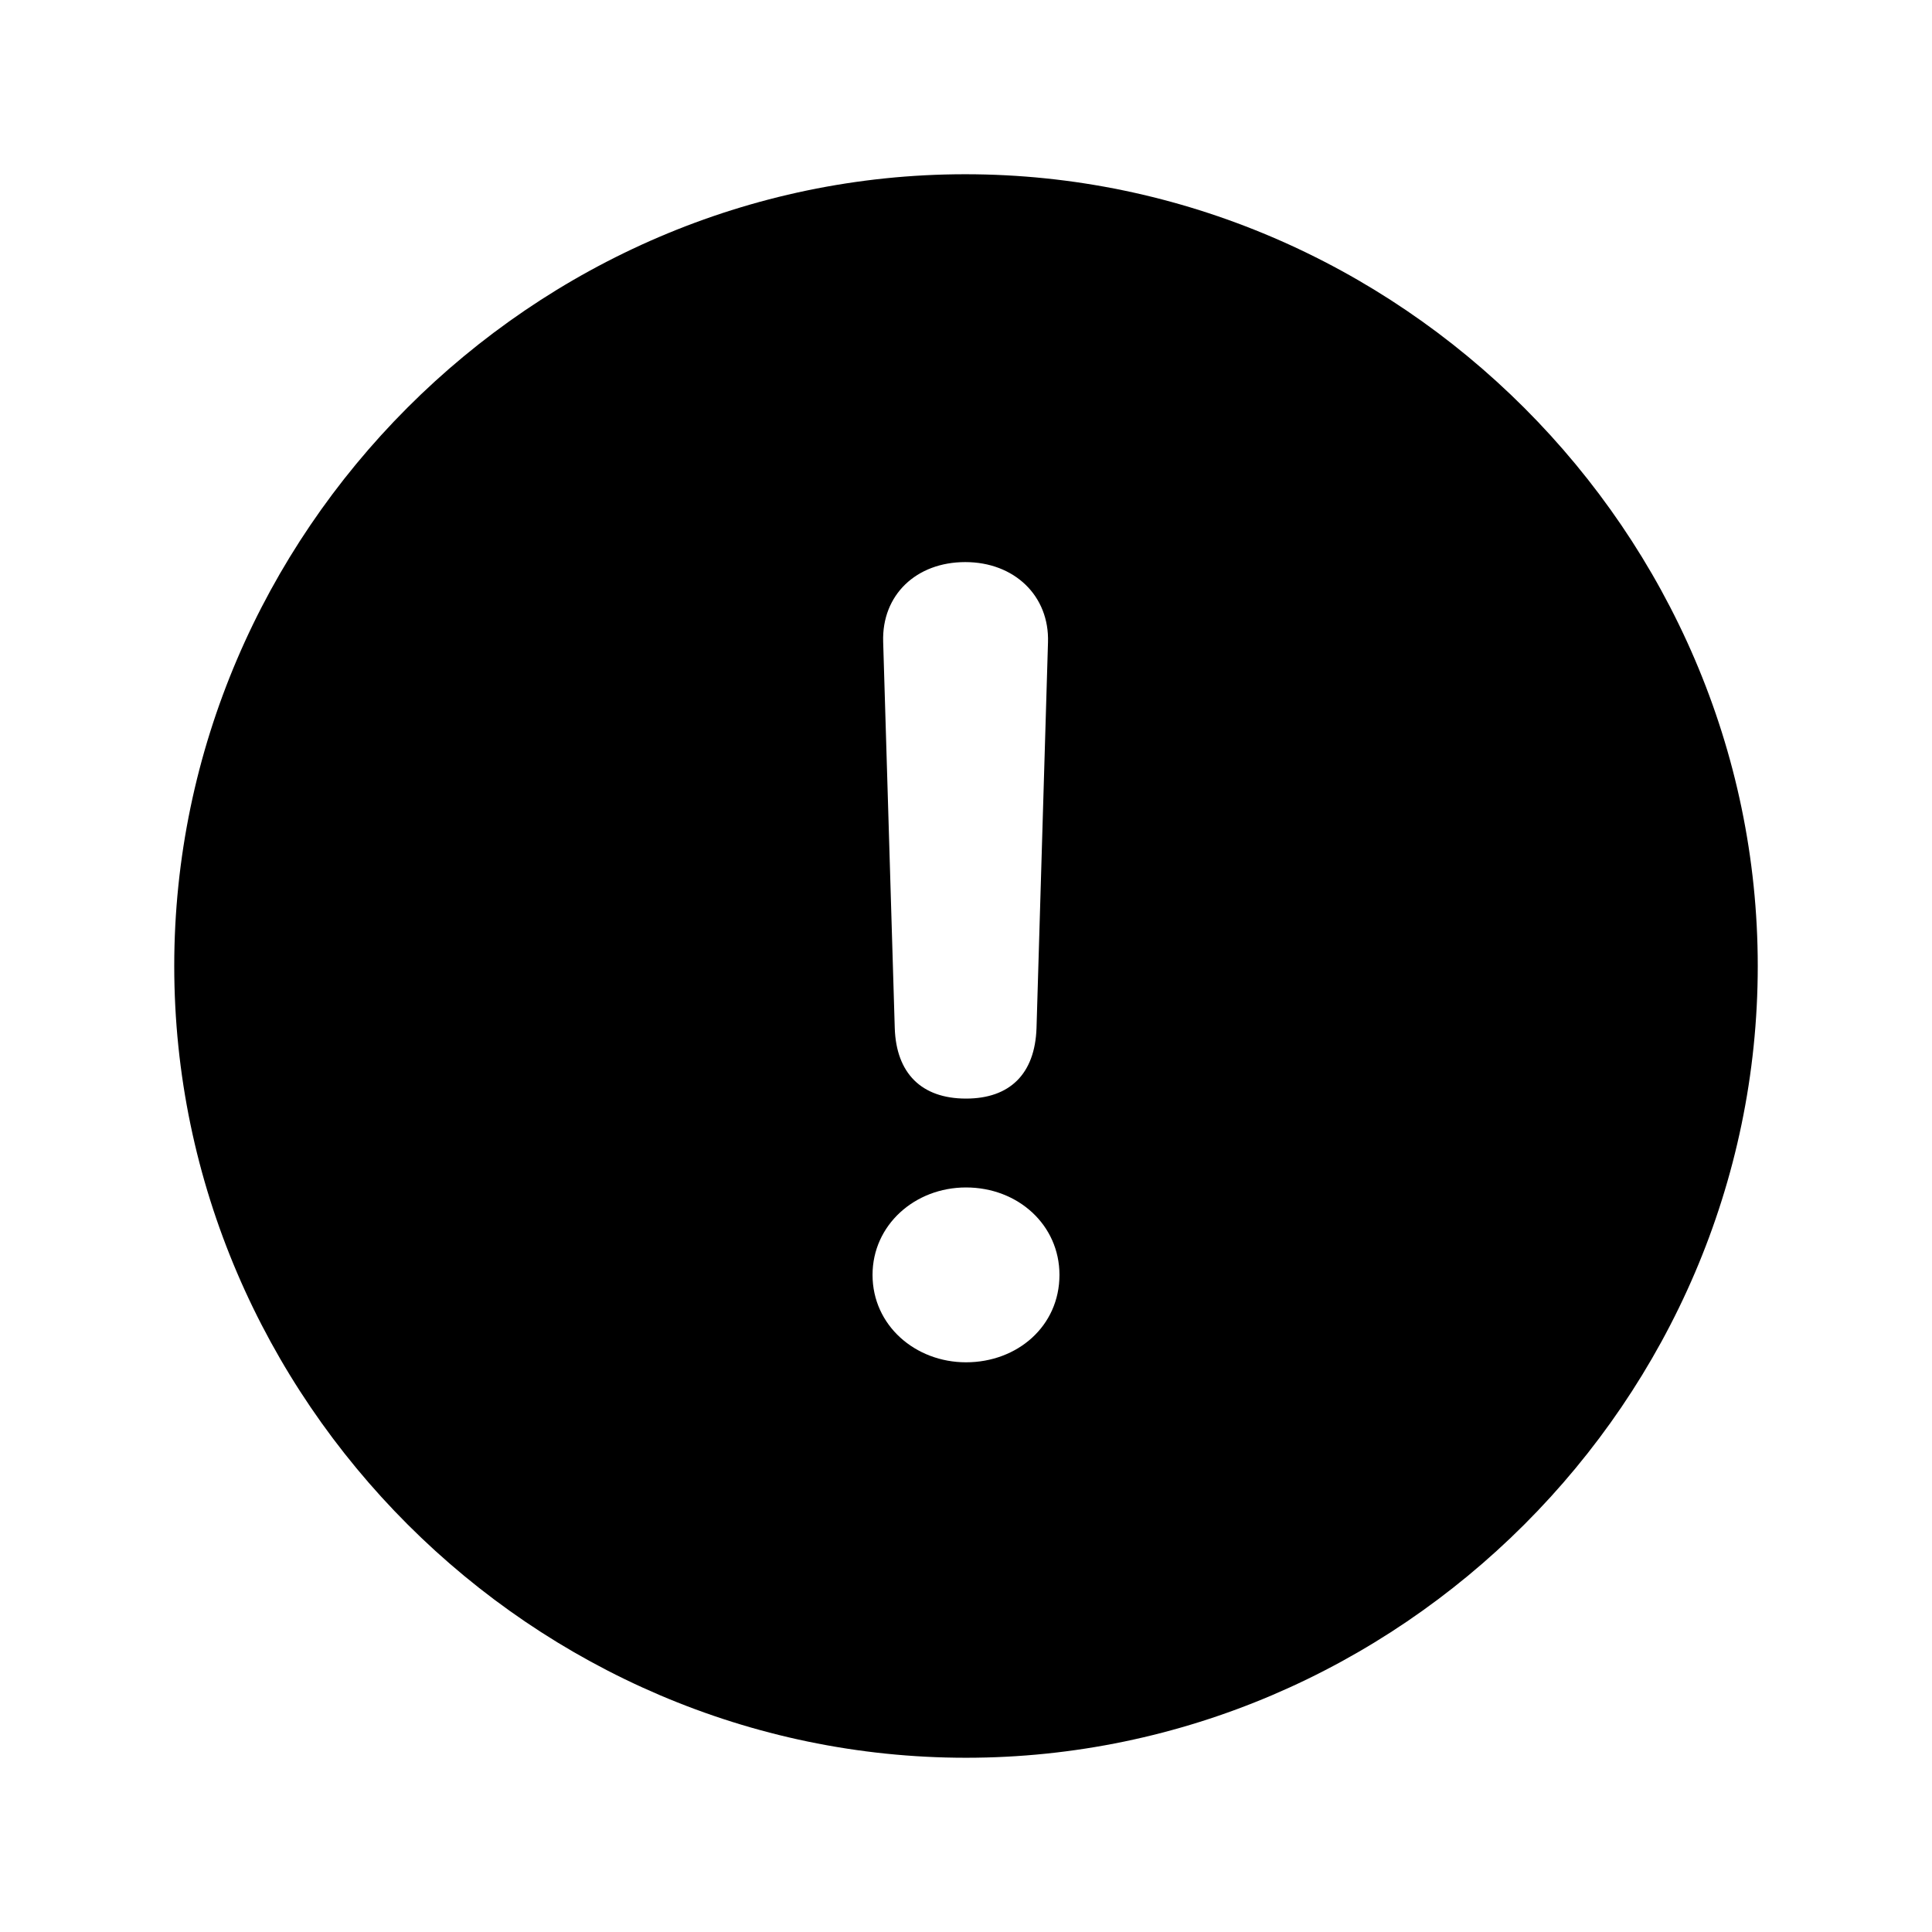
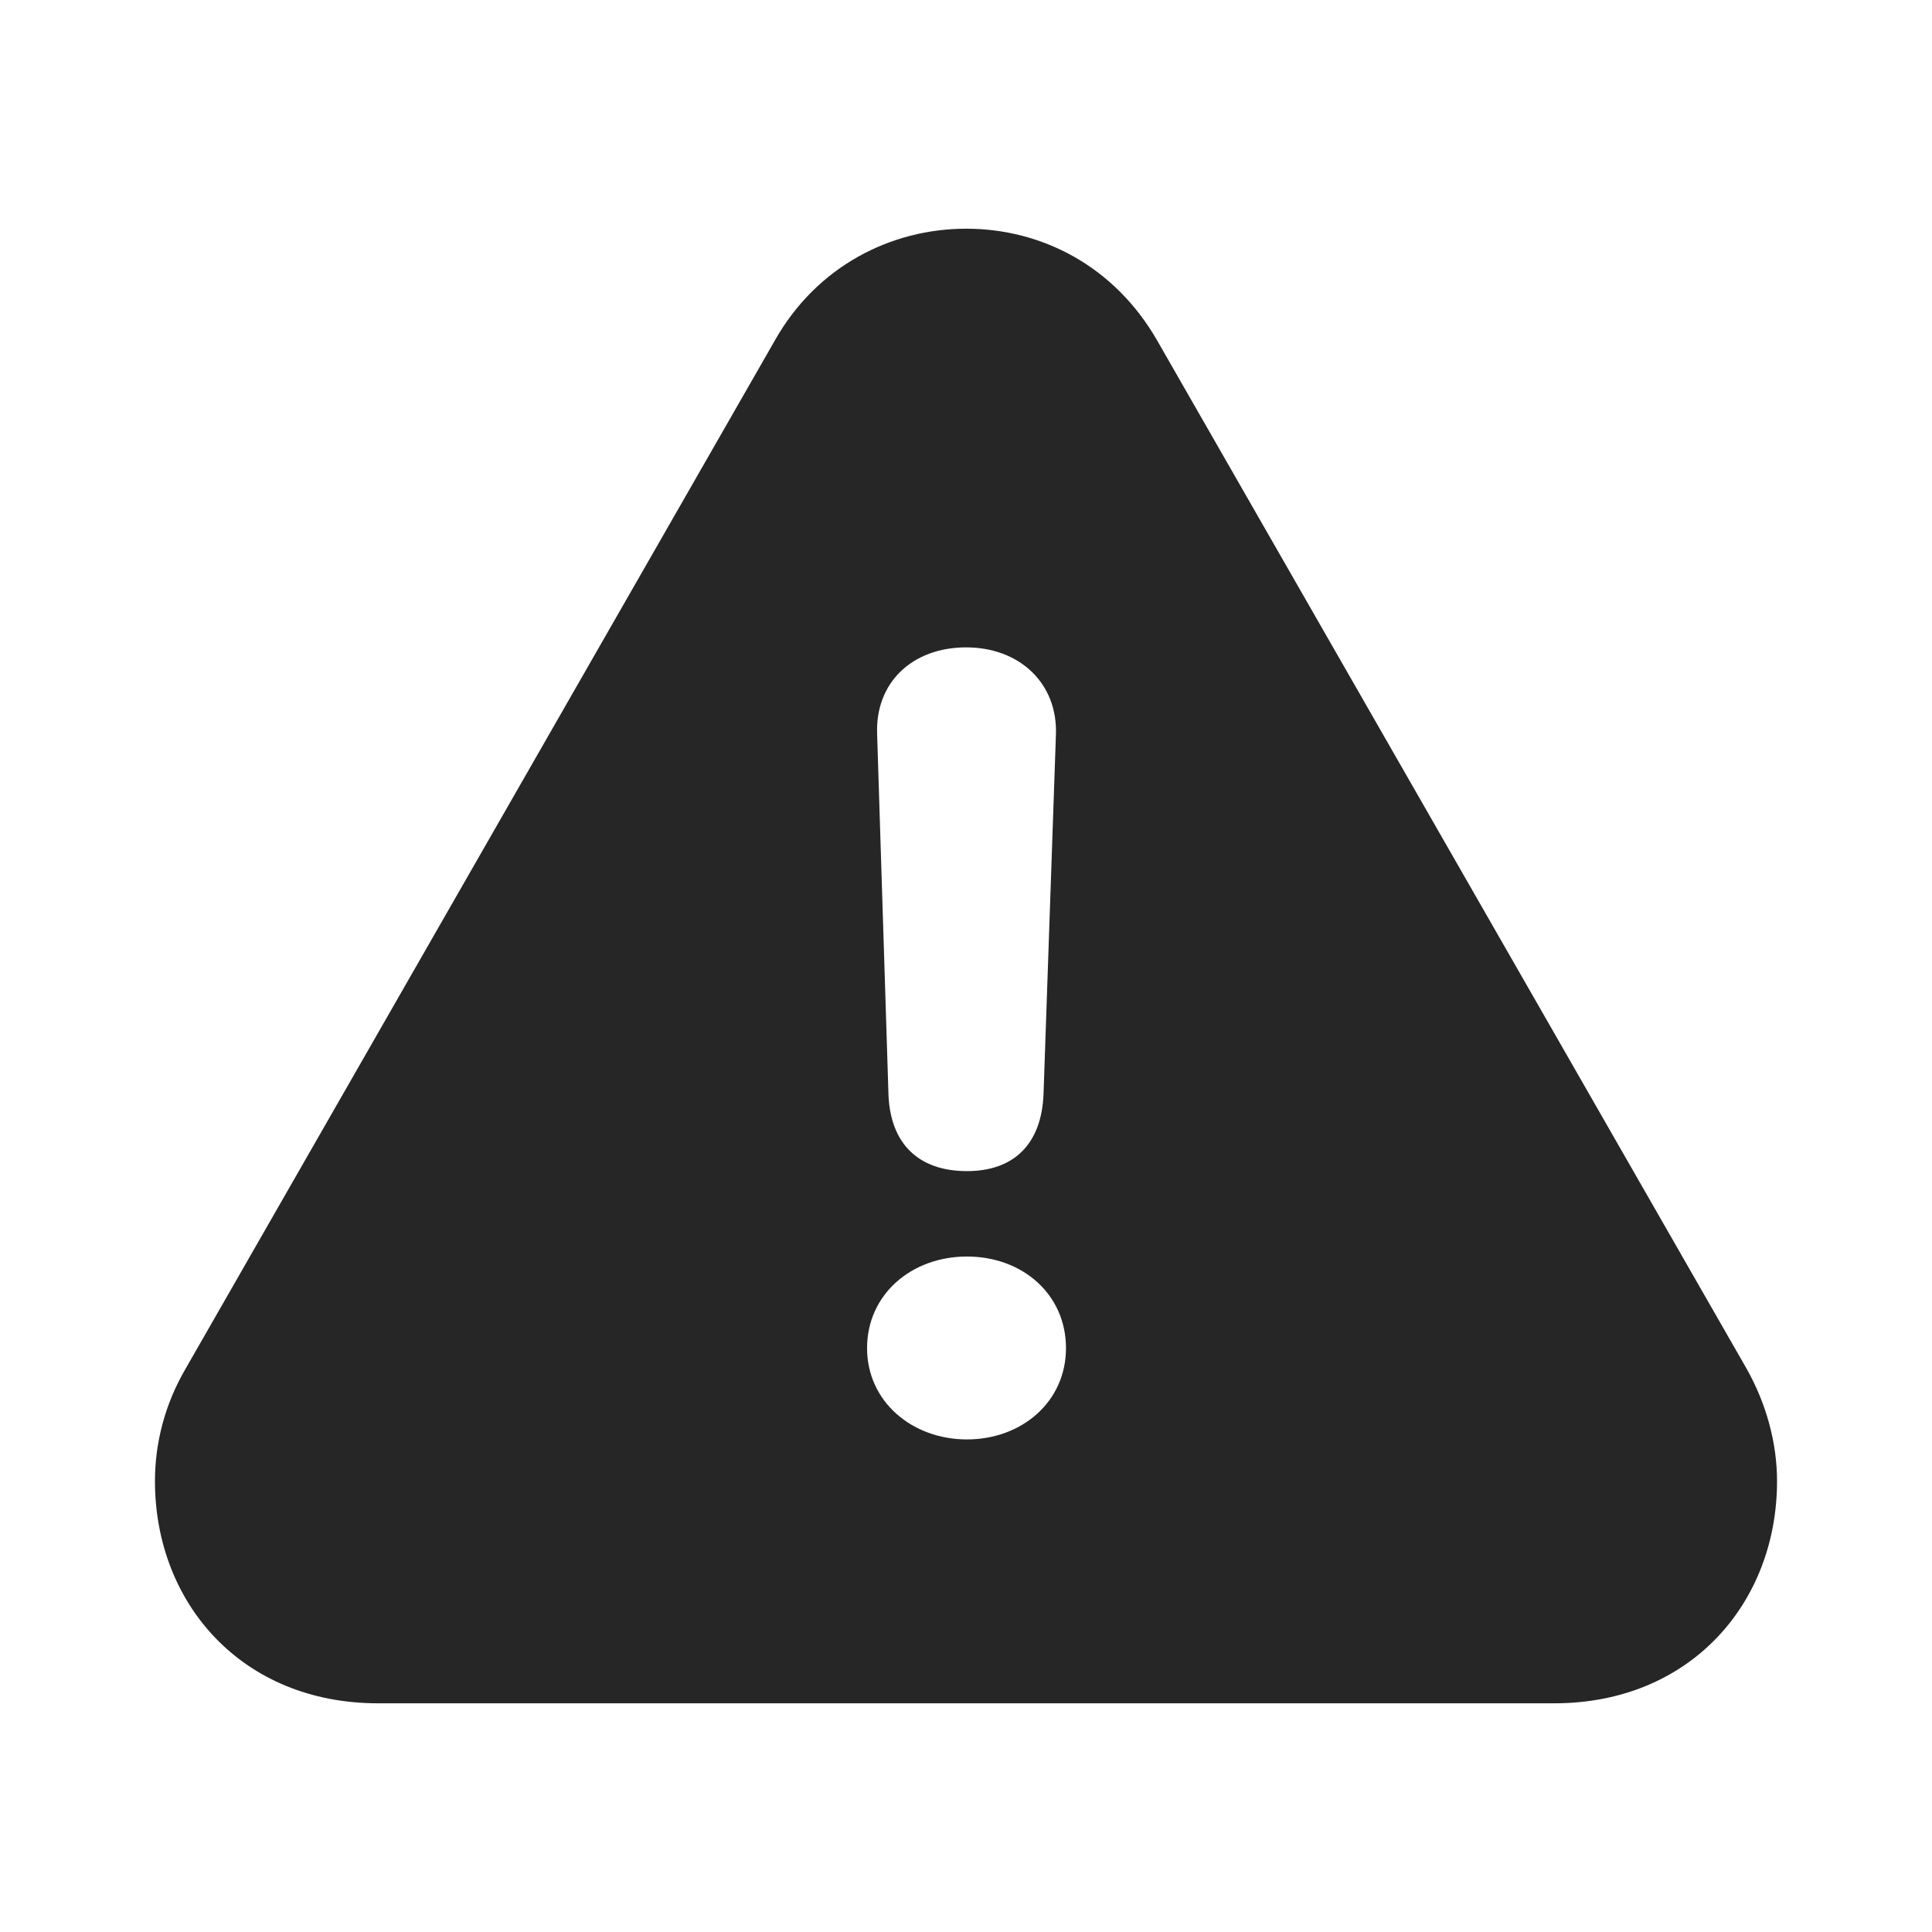
- <svg xmlns="http://www.w3.org/2000/svg" width="16" height="16" viewBox="0 0 16 16" fill="none">
-   <path d="M8 14.557C11.586 14.557 14.557 11.593 14.557 8C14.557 4.414 11.586 1.443 7.994 1.443C4.407 1.443 1.443 4.414 1.443 8C1.443 11.593 4.414 14.557 8 14.557ZM8 9.098C7.632 9.098 7.422 8.889 7.41 8.514L7.314 5.315C7.302 4.928 7.587 4.655 7.994 4.655C8.4 4.655 8.692 4.934 8.679 5.321L8.584 8.514C8.571 8.895 8.362 9.098 8 9.098ZM8 11.282C7.581 11.282 7.226 10.977 7.226 10.558C7.226 10.146 7.575 9.834 8 9.834C8.432 9.834 8.774 10.146 8.774 10.558C8.774 10.983 8.425 11.282 8 11.282Z" fill="currentColor" />
+ <svg xmlns="http://www.w3.org/2000/svg" viewBox="0 0 24 24" fill="none">
+   <path d="M14.376 4.232L21.694 16.997C21.945 17.441 22.075 17.93 22.075 18.399C22.075 19.917 20.994 21.159 19.308 21.159H4.695C3.006 21.159 1.925 19.917 1.925 18.399C1.925 17.93 2.045 17.448 2.307 17L9.624 4.232C10.143 3.31 11.065 2.841 12.003 2.841C12.938 2.841 13.844 3.304 14.376 4.232ZM10.771 16.747C10.771 17.408 11.327 17.881 12.012 17.881C12.692 17.881 13.242 17.414 13.242 16.747C13.242 16.078 12.701 15.609 12.012 15.609C11.32 15.609 10.771 16.082 10.771 16.747ZM10.896 9.12L11.037 13.599C11.061 14.206 11.408 14.548 12.012 14.548C12.594 14.548 12.938 14.213 12.963 13.593L13.117 9.127C13.141 8.489 12.665 8.042 12.003 8.042C11.328 8.042 10.871 8.483 10.896 9.12Z" fill="currentColor" fill-opacity="0.85" />
</svg>
